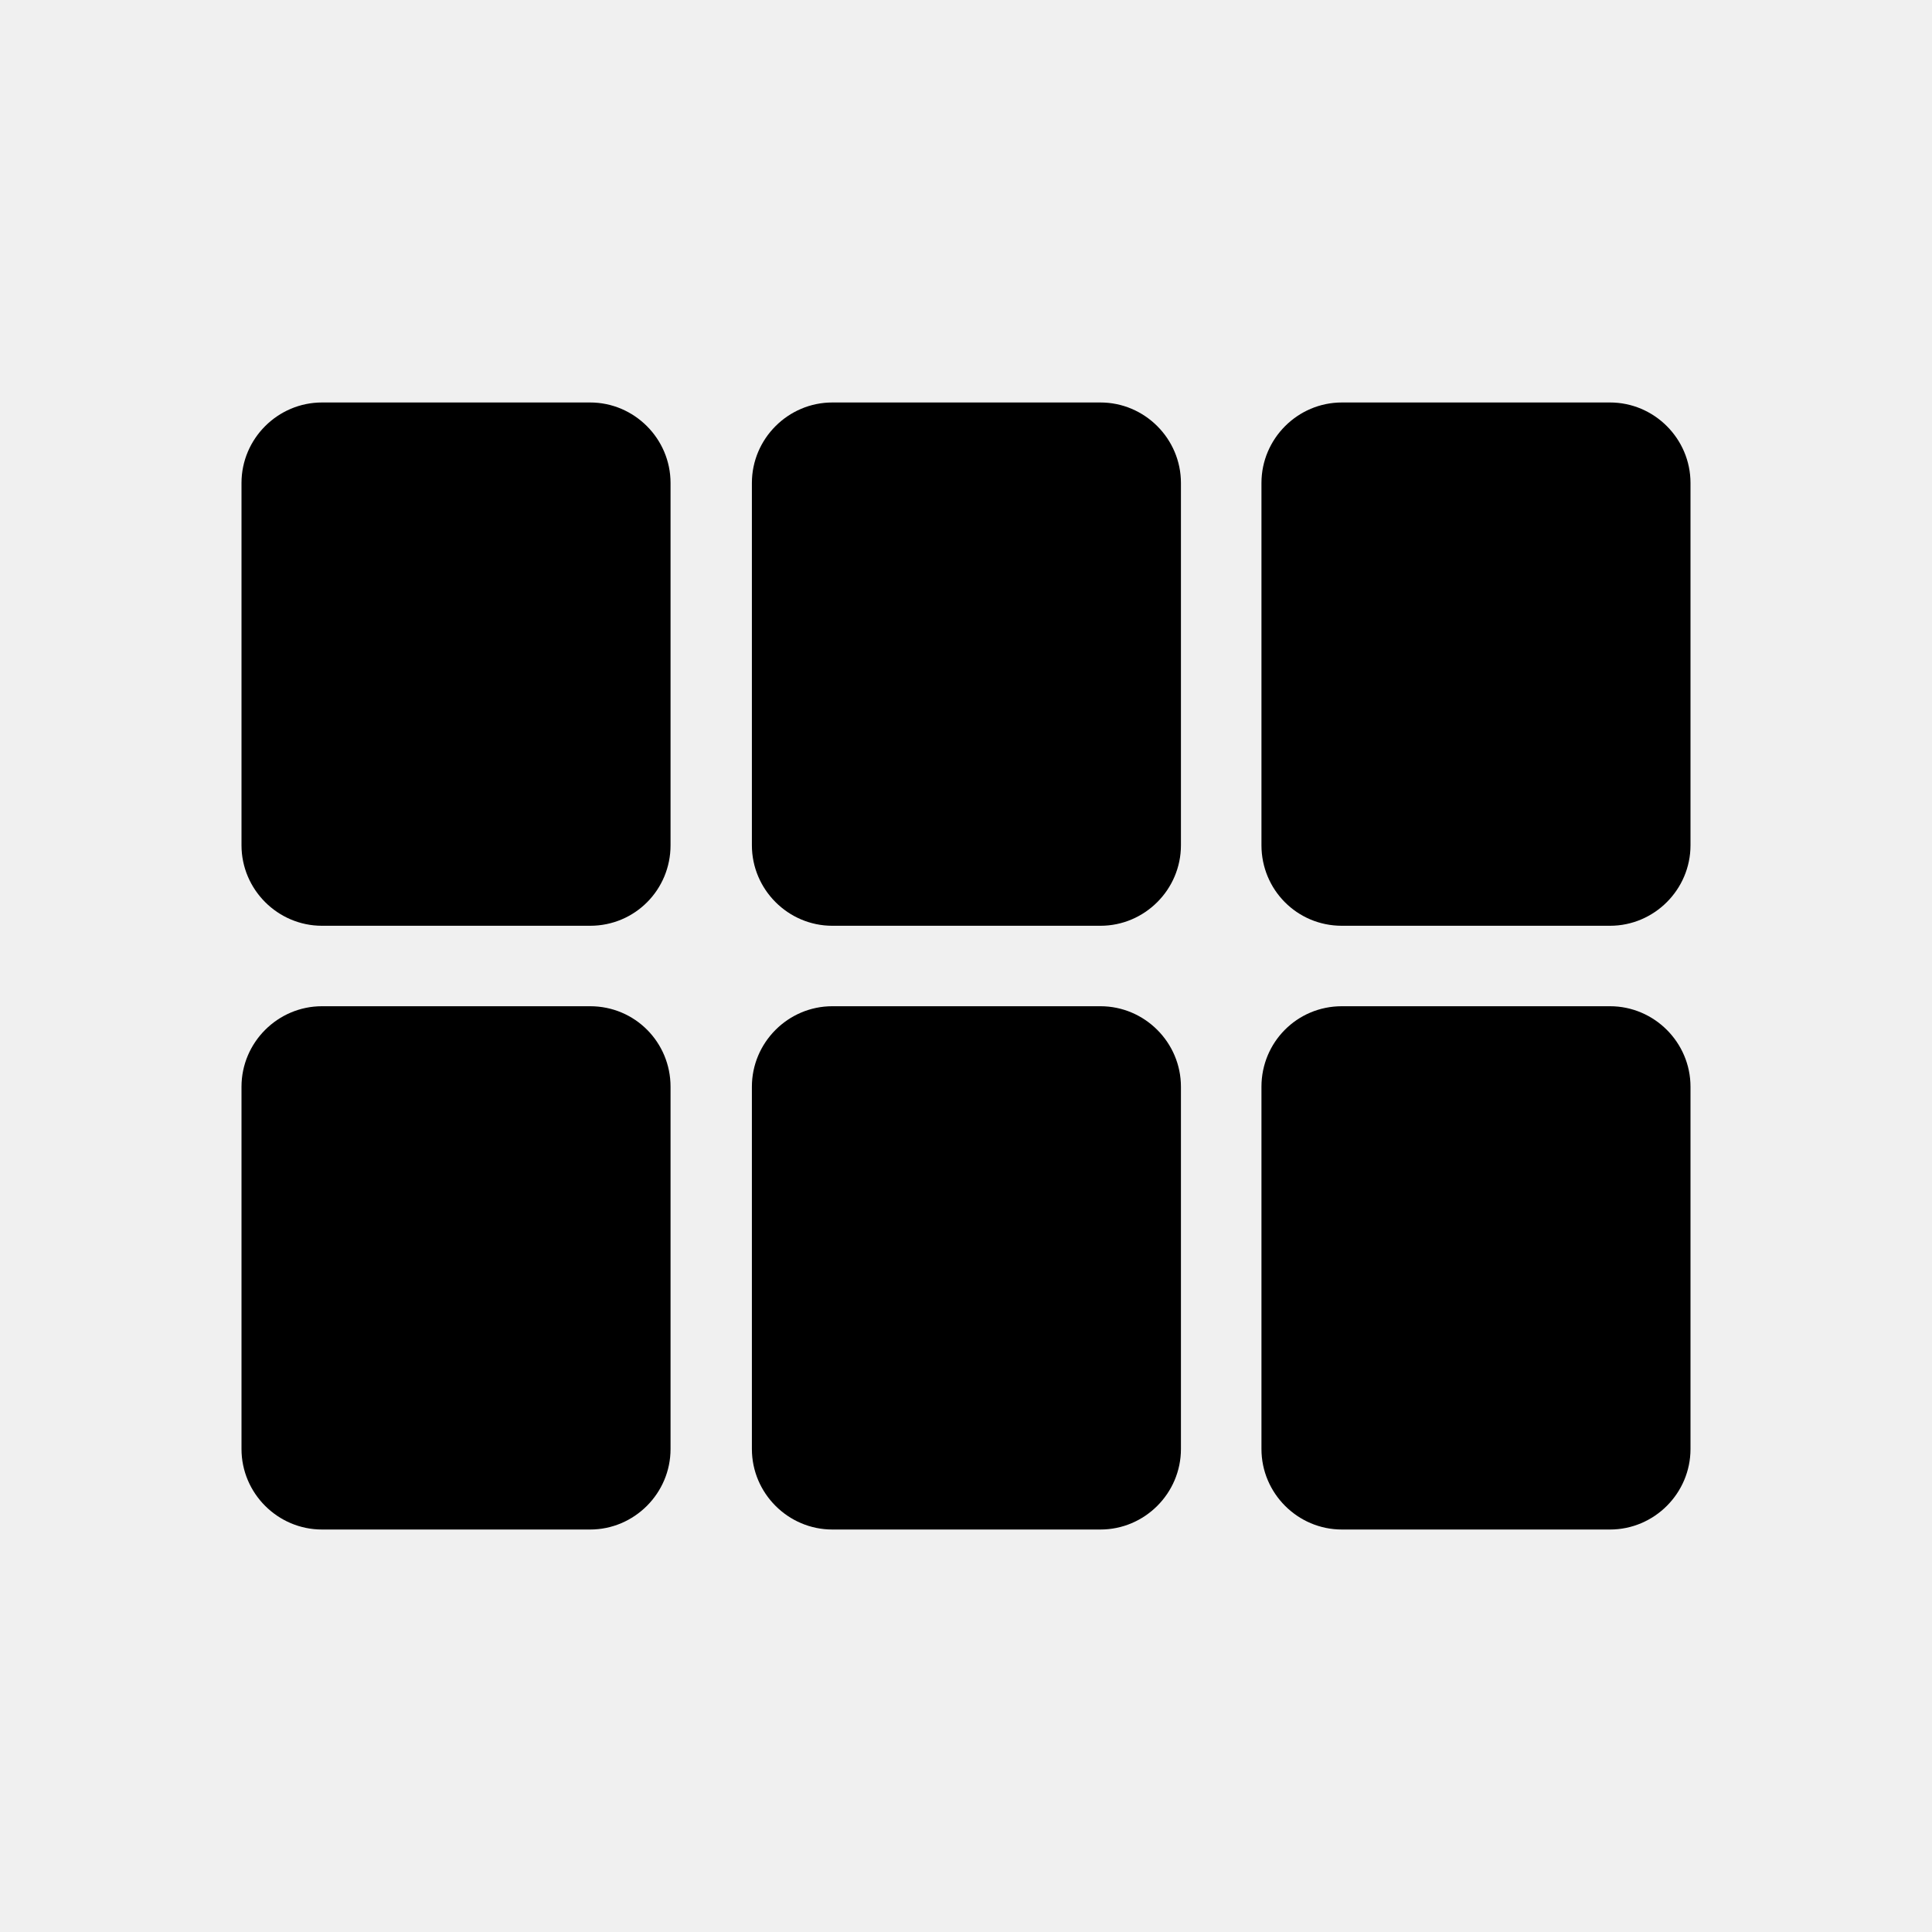
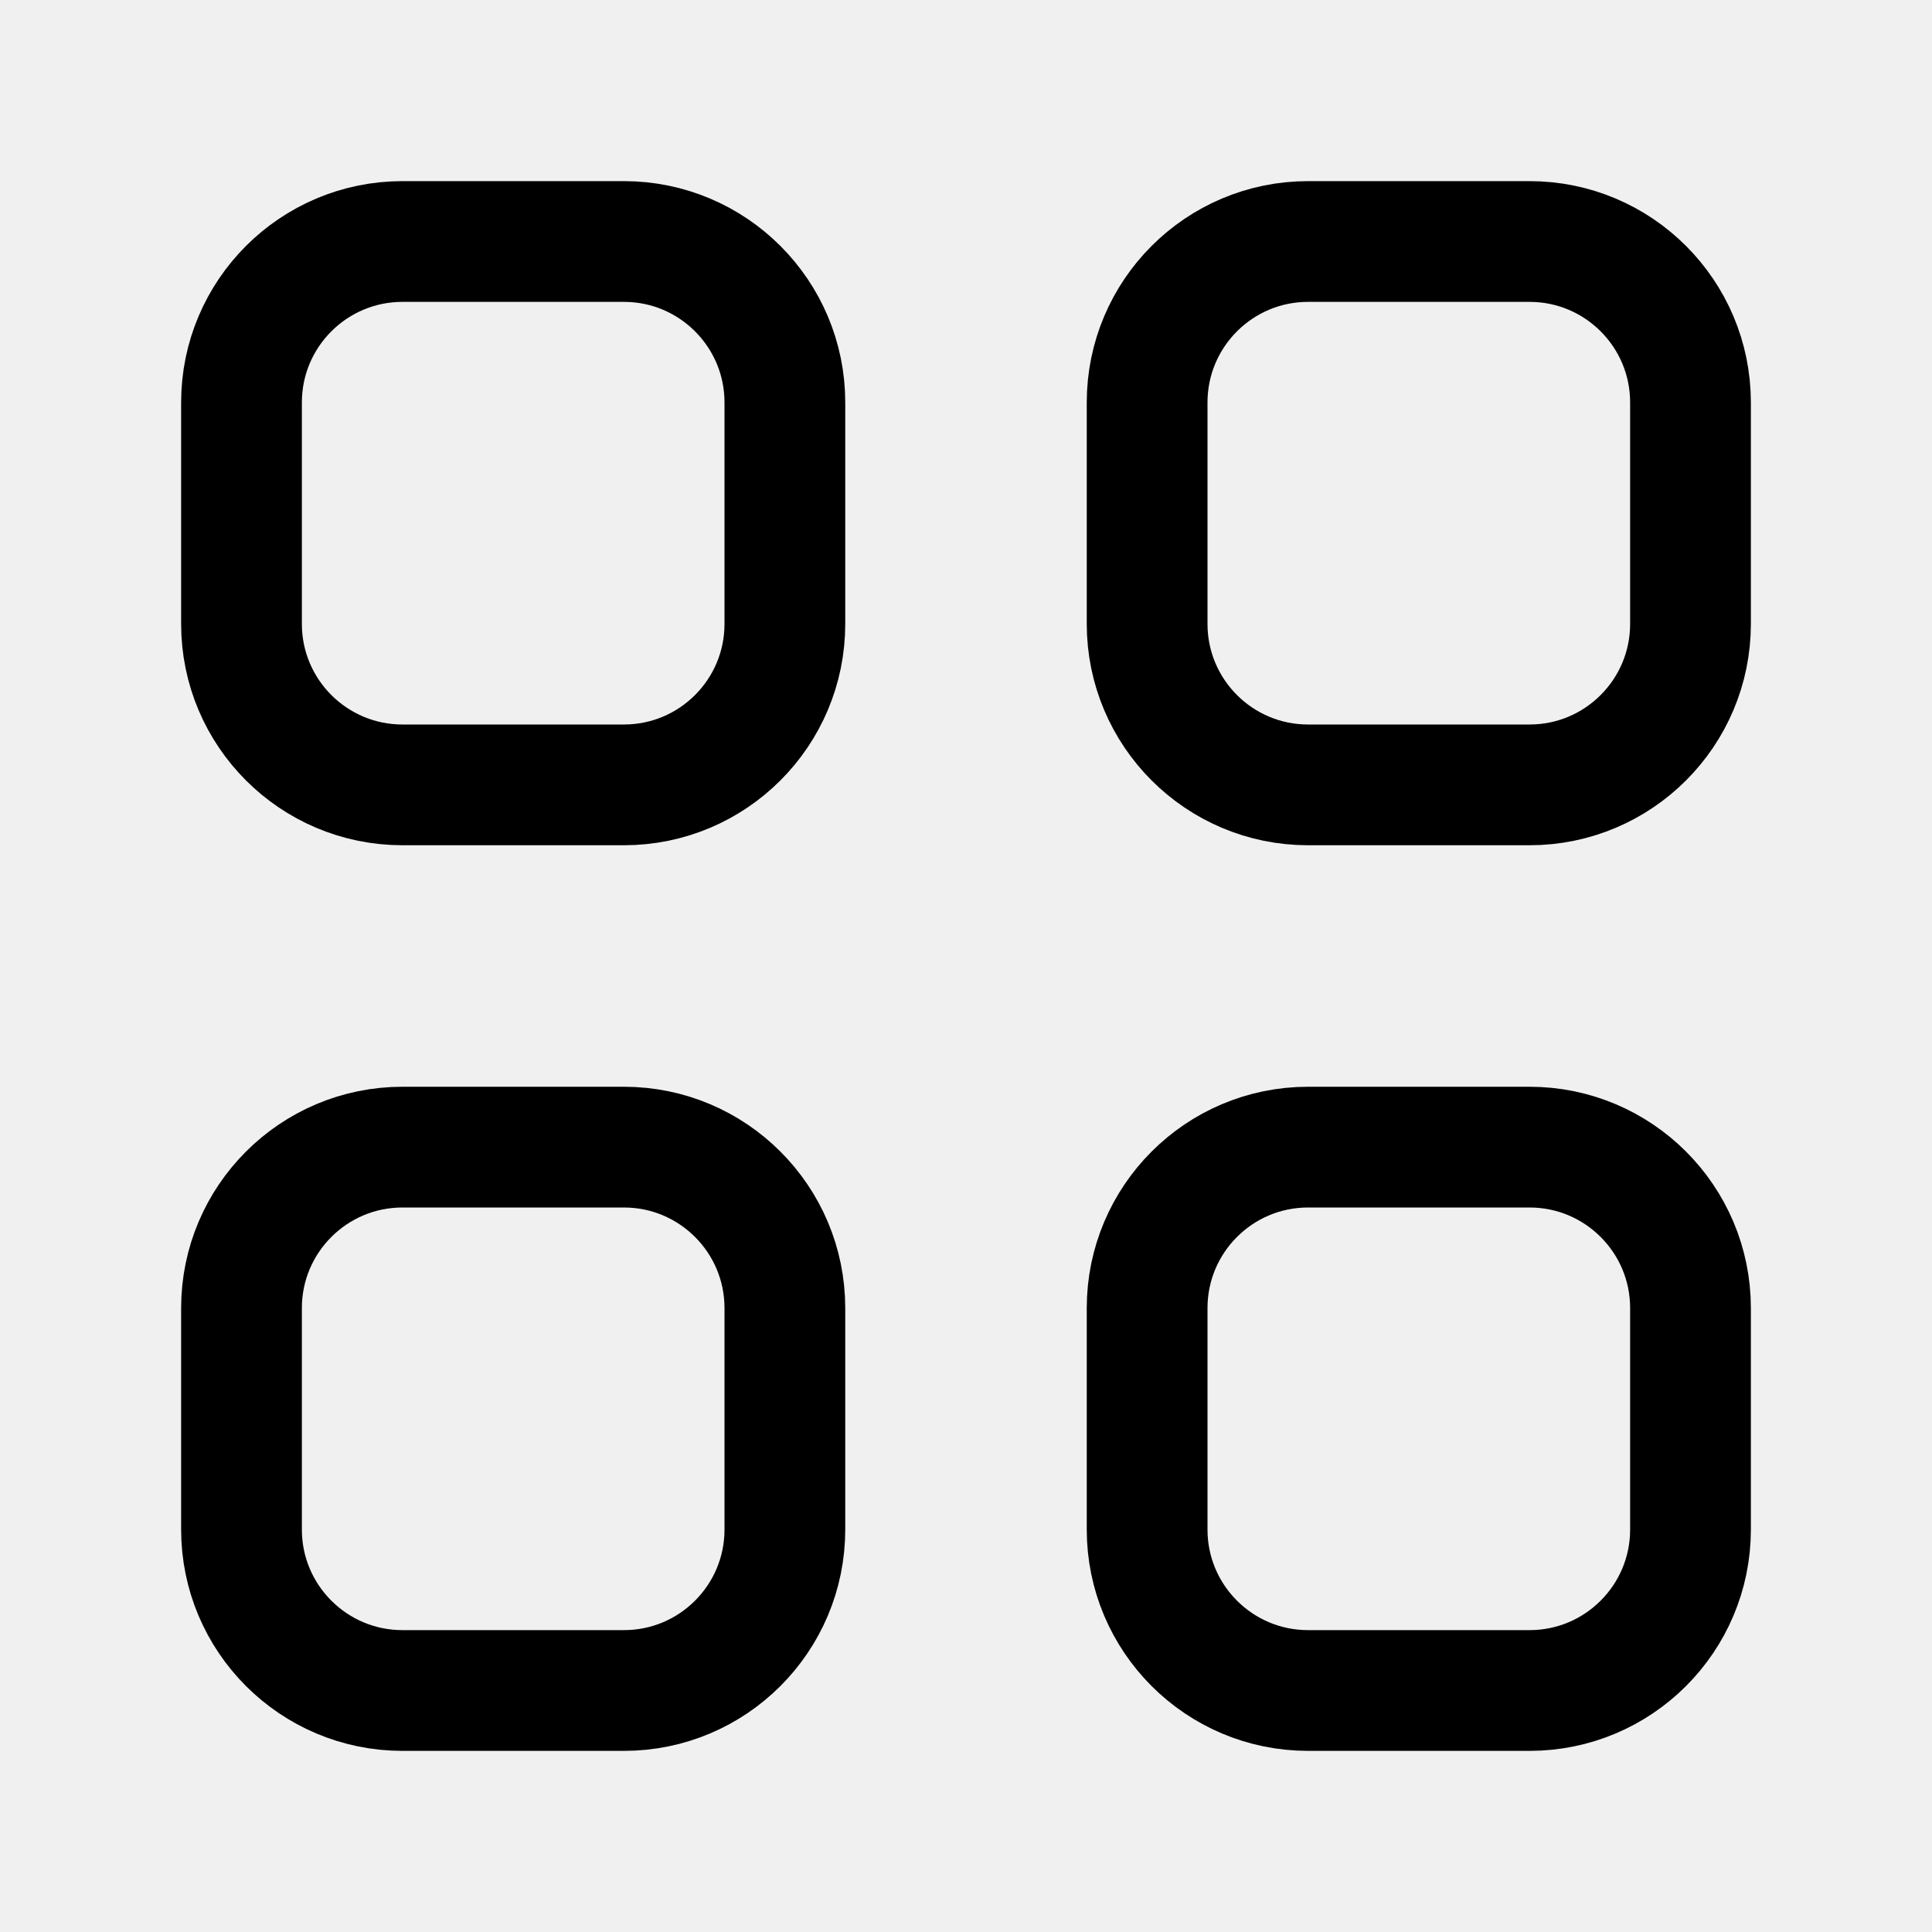
- <svg xmlns="http://www.w3.org/2000/svg" width="28" height="28" viewBox="0 0 28 28" fill="none">
-   <g clip-path="url(#clip0_1061_37525)">
-     <path d="M17.115 7V12.25C17.115 12.892 16.59 13.417 15.948 13.417H12.063C11.422 13.417 10.897 12.892 10.897 12.25V7C10.897 6.358 11.422 5.833 12.063 5.833H15.948C16.59 5.833 17.115 6.358 17.115 7ZM19.448 13.417H23.333C23.975 13.417 24.5 12.892 24.5 12.25V7C24.5 6.358 23.975 5.833 23.333 5.833H19.448C18.807 5.833 18.282 6.358 18.282 7V12.25C18.282 12.892 18.795 13.417 19.448 13.417ZM17.115 21V15.75C17.115 15.108 16.59 14.583 15.948 14.583H12.063C11.422 14.583 10.897 15.108 10.897 15.75V21C10.897 21.642 11.422 22.167 12.063 22.167H15.948C16.59 22.167 17.115 21.642 17.115 21ZM18.282 15.75V21C18.282 21.642 18.807 22.167 19.448 22.167H23.333C23.975 22.167 24.5 21.642 24.5 21V15.75C24.5 15.108 23.975 14.583 23.333 14.583H19.448C18.795 14.583 18.282 15.108 18.282 15.75ZM8.552 14.583H4.667C4.025 14.583 3.5 15.108 3.5 15.75V21C3.5 21.642 4.025 22.167 4.667 22.167H8.552C9.193 22.167 9.718 21.642 9.718 21V15.75C9.718 15.108 9.205 14.583 8.552 14.583ZM9.718 12.25V7C9.718 6.358 9.193 5.833 8.552 5.833H4.667C4.025 5.833 3.5 6.358 3.5 7V12.25C3.5 12.892 4.025 13.417 4.667 13.417H8.552C9.205 13.417 9.718 12.892 9.718 12.25Z" fill="currentColor" />
-   </g>
-   <defs>
-     <clipPath id="clip0_1061_37525">
-       <rect width="28" height="28" fill="white" />
-     </clipPath>
-   </defs>
+ <svg xmlns="http://www.w3.org/2000/svg" width="16" height="16" viewBox="0 0 16 16" fill="none">
+   <path fill-rule="evenodd" clip-rule="evenodd" d="M5.167 6.5H3.333C2.597 6.5 2 5.903 2 5.167V3.333C2 2.597 2.597 2 3.333 2H5.167C5.903 2 6.5 2.597 6.5 3.333V5.167C6.5 5.903 5.903 6.5 5.167 6.5Z" stroke="currentColor" stroke-linecap="round" stroke-linejoin="round" />
+   <path fill-rule="evenodd" clip-rule="evenodd" d="M12.667 6.5H10.833C10.097 6.5 9.5 5.903 9.5 5.167V3.333C9.5 2.597 10.097 2 10.833 2H12.667C13.403 2 14 2.597 14 3.333V5.167C14 5.903 13.403 6.5 12.667 6.5Z" stroke="currentColor" stroke-linecap="round" stroke-linejoin="round" />
+   <path fill-rule="evenodd" clip-rule="evenodd" d="M5.167 14H3.333C2.597 14 2 13.403 2 12.667V10.833C2 10.097 2.597 9.5 3.333 9.5H5.167C5.903 9.5 6.5 10.097 6.5 10.833V12.667C6.5 13.403 5.903 14 5.167 14Z" stroke="currentColor" stroke-linecap="round" stroke-linejoin="round" />
+   <path fill-rule="evenodd" clip-rule="evenodd" d="M12.667 14H10.833C10.097 14 9.5 13.403 9.5 12.667V10.833C9.5 10.097 10.097 9.5 10.833 9.5H12.667C13.403 9.5 14 10.097 14 10.833V12.667C14 13.403 13.403 14 12.667 14Z" stroke="currentColor" stroke-linecap="round" stroke-linejoin="round" />
</svg>
